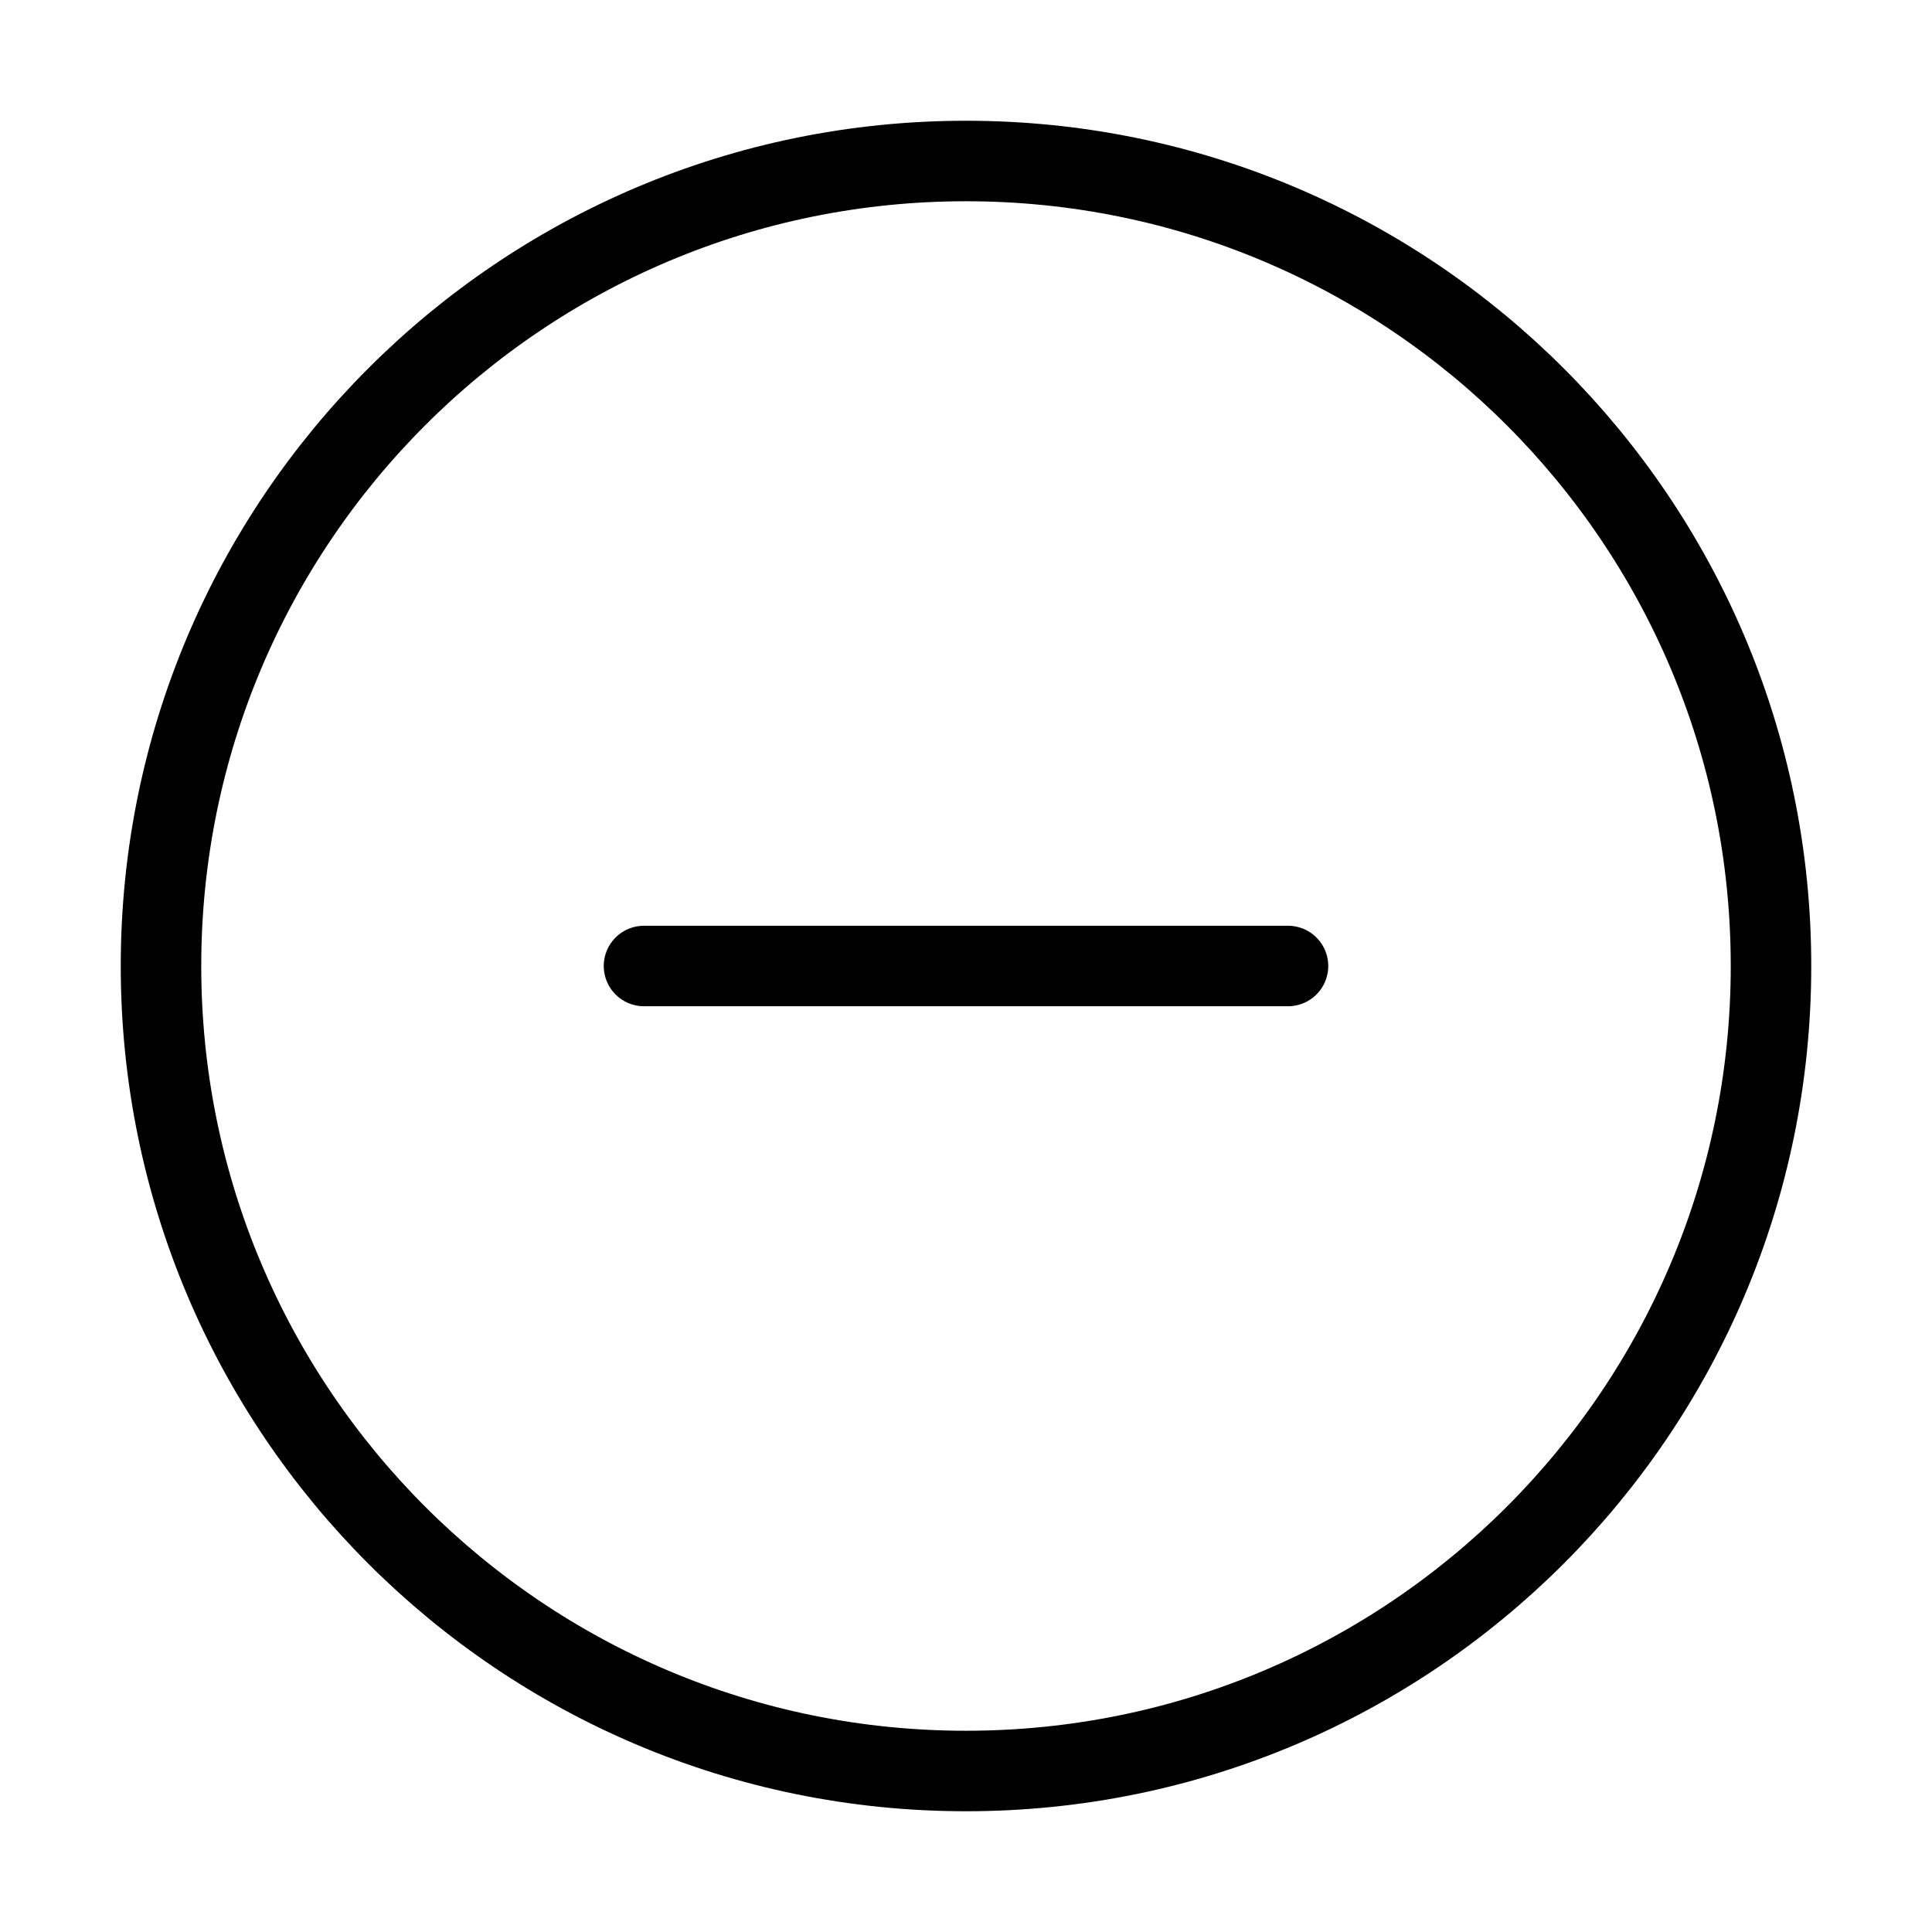
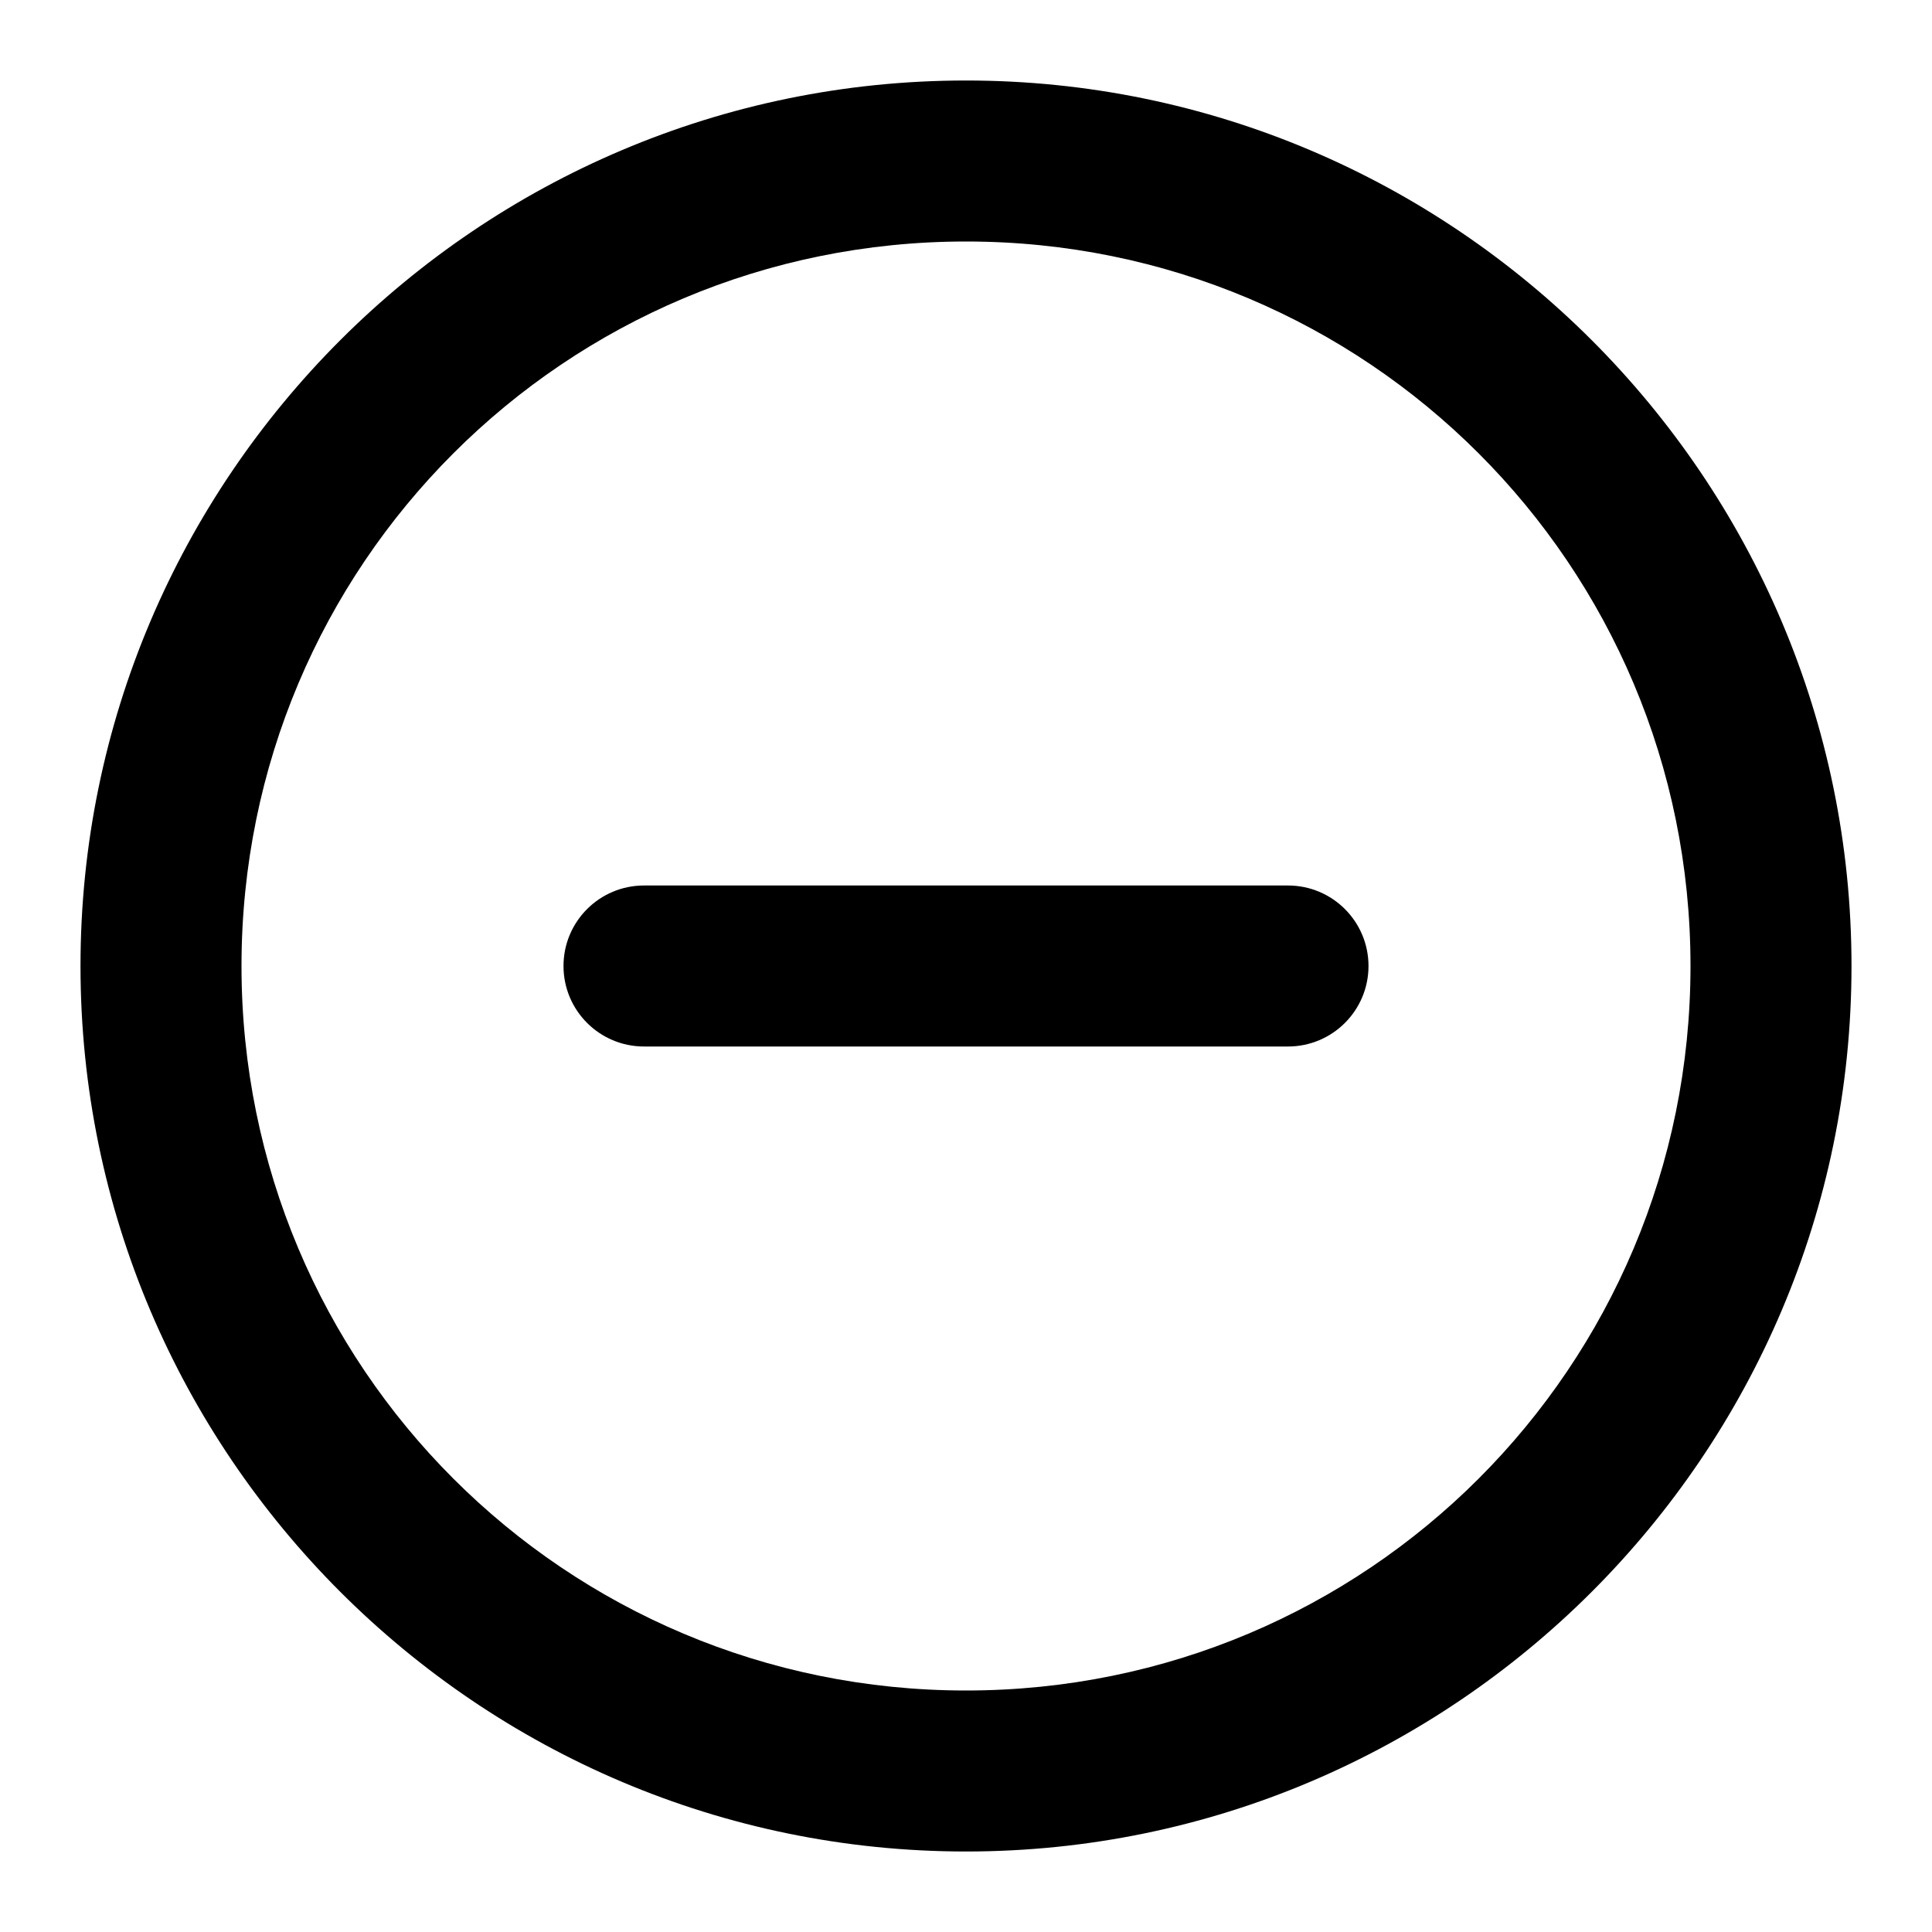
- <svg xmlns="http://www.w3.org/2000/svg" width="24" height="24" viewBox="0 0 24 24" fill="none" stroke="#000" stroke-width="1" stroke-linecap="round" stroke-linejoin="round">
-   <circle cx="12" cy="12" r="10" />
-   <line x1="8" y1="12" x2="16" y2="12" />
+ <svg xmlns="http://www.w3.org/2000/svg" width="24" height="24" viewBox="0 0 24 24" fill="none" stroke="#000" stroke-width="2" stroke-linecap="round" stroke-linejoin="round" version="1.1" id="svg6">
+   <defs id="defs10" />
+   <path style="color:#000000;font-style:normal;font-variant:normal;font-weight:normal;font-stretch:normal;font-size:medium;line-height:normal;font-family:sans-serif;font-variant-ligatures:normal;font-variant-position:normal;font-variant-caps:normal;font-variant-numeric:normal;font-variant-alternates:normal;font-feature-settings:normal;text-indent:0;text-align:start;text-decoration:none;text-decoration-line:none;text-decoration-style:solid;text-decoration-color:#000000;letter-spacing:normal;word-spacing:normal;text-transform:none;writing-mode:lr-tb;direction:ltr;text-orientation:mixed;dominant-baseline:auto;baseline-shift:baseline;text-anchor:start;white-space:normal;shape-padding:0;clip-rule:nonzero;display:inline;overflow:visible;visibility:visible;opacity:1;isolation:auto;mix-blend-mode:normal;color-interpolation:sRGB;color-interpolation-filters:linearRGB;solid-color:#000000;solid-opacity:1;vector-effect:none;fill:#000000;fill-opacity:1;fill-rule:nonzero;stroke:none;stroke-width:2;stroke-linecap:butt;stroke-linejoin:miter;stroke-miterlimit:4;stroke-dasharray:none;stroke-dashoffset:0;stroke-opacity:1;color-rendering:auto;image-rendering:auto;shape-rendering:auto;text-rendering:auto;enable-background:accumulate" d="M 12,1 C 5.937,1 1,5.937 1,12 1,18.063 5.937,23 12,23 18.063,23 23,18.063 23,12 23,5.937 18.063,1 12,1 Z m 0,2 c 4.982,0 9,4.018 9,9 0,4.982 -4.018,9 -9,9 C 7.018,21 3,16.982 3,12 3,7.018 7.018,3 12,3 Z" id="circle2" />
+   <path style="color:#000000;font-style:normal;font-variant:normal;font-weight:normal;font-stretch:normal;font-size:medium;line-height:normal;font-family:sans-serif;font-variant-ligatures:normal;font-variant-position:normal;font-variant-caps:normal;font-variant-numeric:normal;font-variant-alternates:normal;font-feature-settings:normal;text-indent:0;text-align:start;text-decoration:none;text-decoration-line:none;text-decoration-style:solid;text-decoration-color:#000000;letter-spacing:normal;word-spacing:normal;text-transform:none;writing-mode:lr-tb;direction:ltr;text-orientation:mixed;dominant-baseline:auto;baseline-shift:baseline;text-anchor:start;white-space:normal;shape-padding:0;clip-rule:nonzero;display:inline;overflow:visible;visibility:visible;opacity:1;isolation:auto;mix-blend-mode:normal;color-interpolation:sRGB;color-interpolation-filters:linearRGB;solid-color:#000000;solid-opacity:1;vector-effect:none;fill:#000000;fill-opacity:1;fill-rule:nonzero;stroke:none;stroke-width:2;stroke-linecap:butt;stroke-linejoin:miter;stroke-miterlimit:4;stroke-dasharray:none;stroke-dashoffset:0;stroke-opacity:1;color-rendering:auto;image-rendering:auto;shape-rendering:auto;text-rendering:auto;enable-background:accumulate" d="m 8,11 a 1,1 0 1 0 0,2 h 8 a 1,1 0 1 0 0,-2 z" id="line4" />
</svg>
